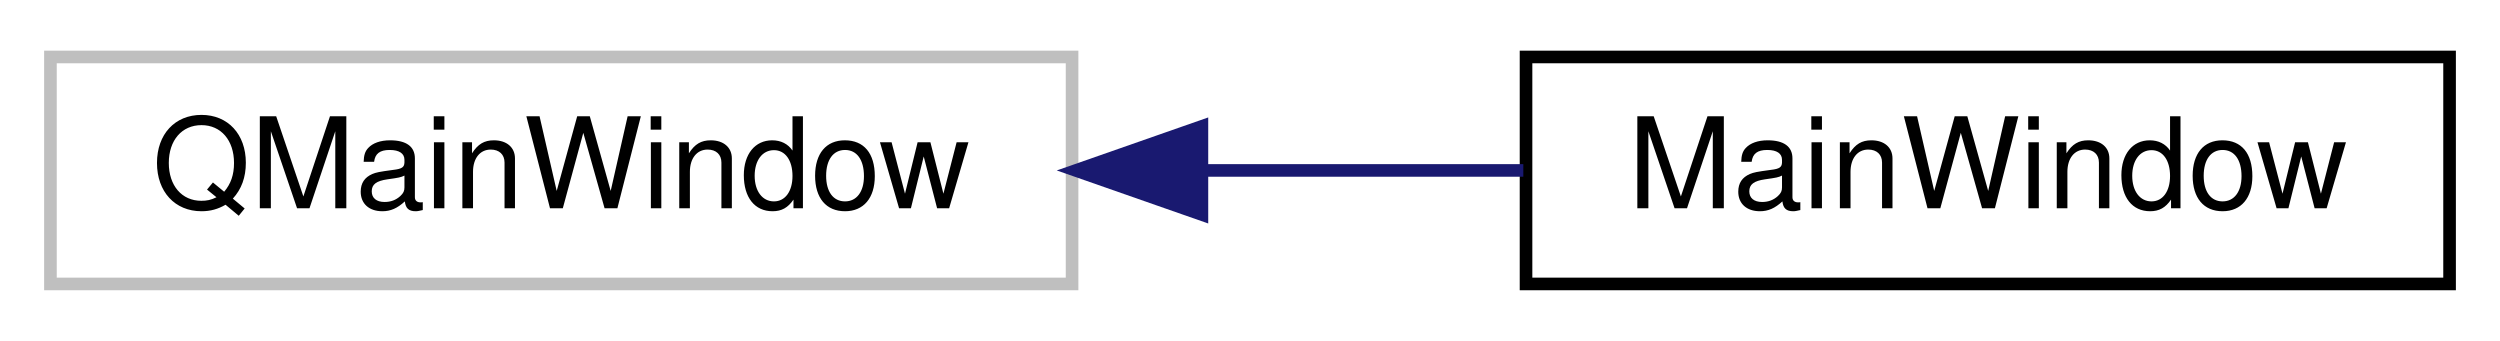
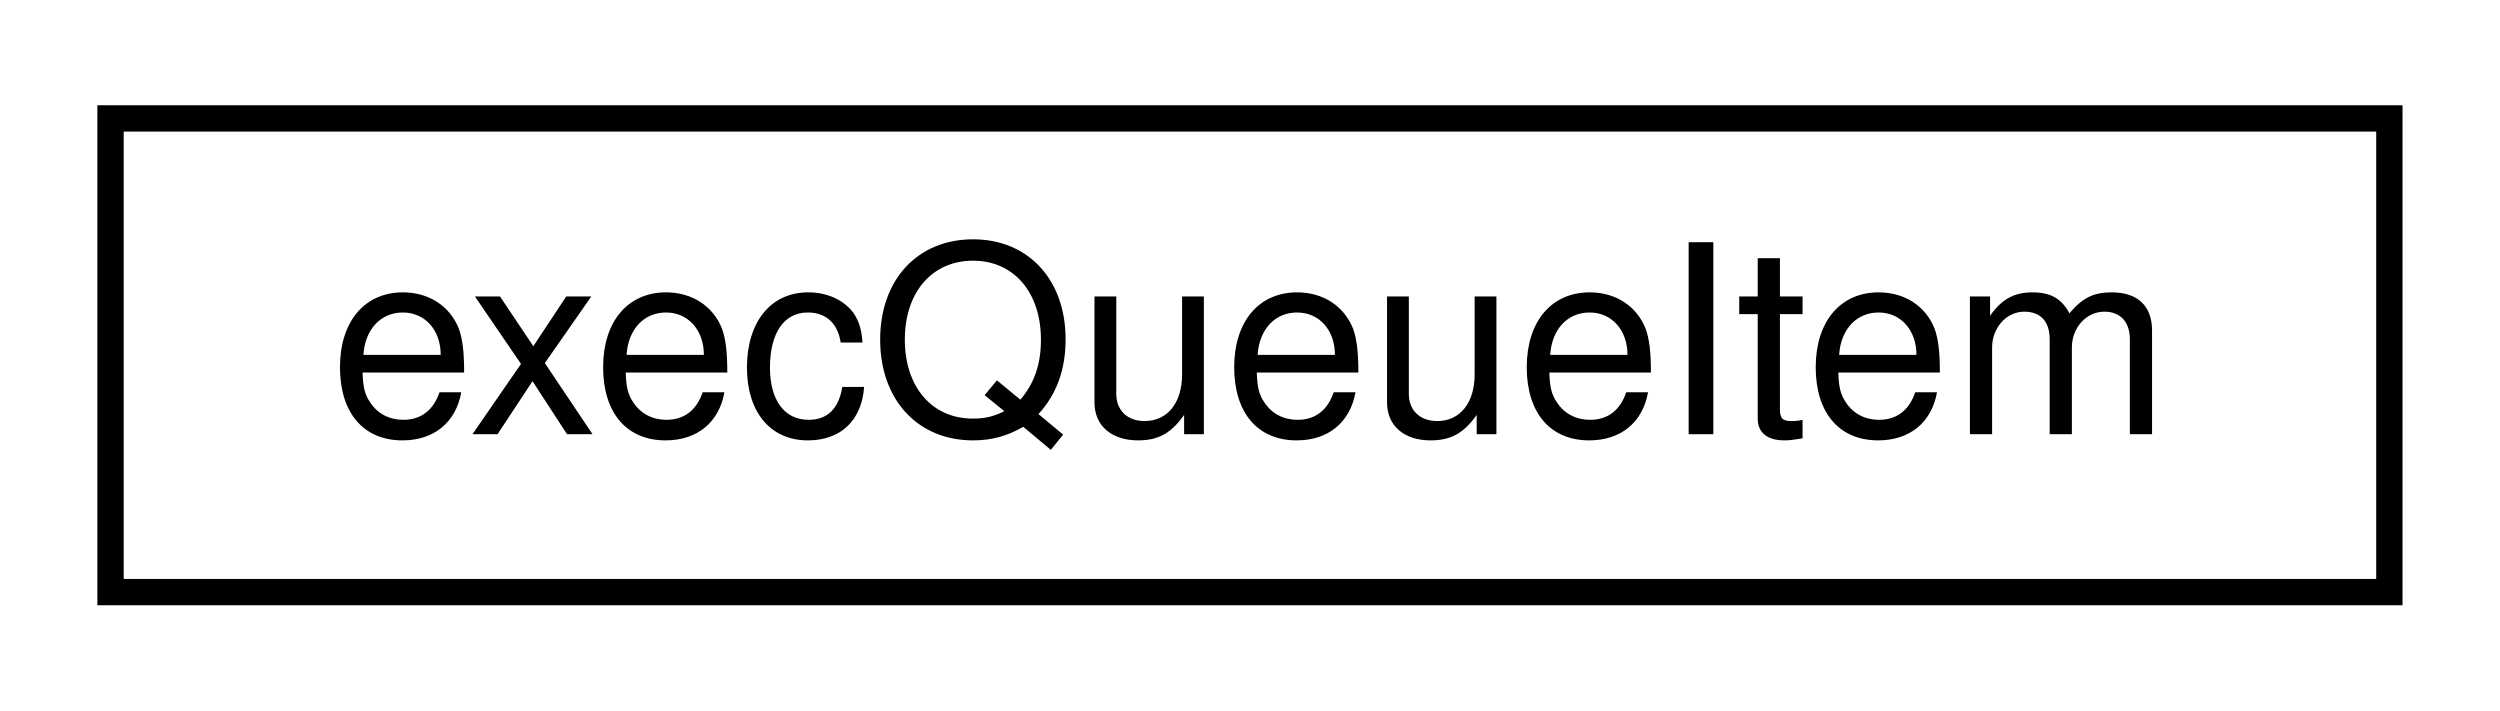
- <svg xmlns="http://www.w3.org/2000/svg" xmlns:xlink="http://www.w3.org/1999/xlink" width="198pt" height="27pt" viewBox="0.00 0.00 198.26 27.00">
+ <svg xmlns="http://www.w3.org/2000/svg" xmlns:xlink="http://www.w3.org/1999/xlink" width="95pt" height="27pt" viewBox="0.00 0.00 94.60 27.00">
  <g id="graph0" class="graph" transform="scale(1 1) rotate(0) translate(4 23)">
    <g id="node1" class="node">
-       <polygon fill="none" stroke="#bfbfbf" points="0,-0.5 0,-18.5 81.019,-18.5 81.019,-0.5 0,-0.5" />
-       <text text-anchor="middle" x="40.51" y="-6.5" font-family="Helvetica,sans-Serif" font-size="10.00">QMainWindow</text>
-     </g>
-     <g id="node2" class="node">
-       <g id="a_node2">
-         <a xlink:href="class_main_window.html" target="_top" xlink:title="The MainWindow class does way too much, not only is it a switchboard, configuration handler and more...">
-           <polygon fill="none" stroke="black" points="117.02,-0.5 117.02,-18.5 190.261,-18.5 190.261,-0.5 117.02,-0.5" />
-           <text text-anchor="middle" x="153.64" y="-6.5" font-family="Helvetica,sans-Serif" font-size="10.00">MainWindow</text>
+       <g id="a_node1">
+         <a xlink:href="structexec_queue_item.html" target="_top" xlink:title="Execution queue items for non-interactive ordered execution. ">
+           <polygon fill="none" stroke="black" points="0,-0.5 0,-18.5 86.596,-18.5 86.596,-0.5 0,-0.5" />
+           <text text-anchor="middle" x="43.298" y="-6.5" font-family="Helvetica,sans-Serif" font-size="10.00">execQueueItem</text>
        </a>
      </g>
    </g>
-     <g id="edge1" class="edge">
-       <path fill="none" stroke="midnightblue" d="M91.558,-9.5C100.069,-9.5 108.754,-9.5 116.805,-9.5" />
-       <polygon fill="midnightblue" stroke="midnightblue" points="91.317,-6 81.317,-9.5 91.317,-13 91.317,-6" />
-     </g>
  </g>
</svg>
